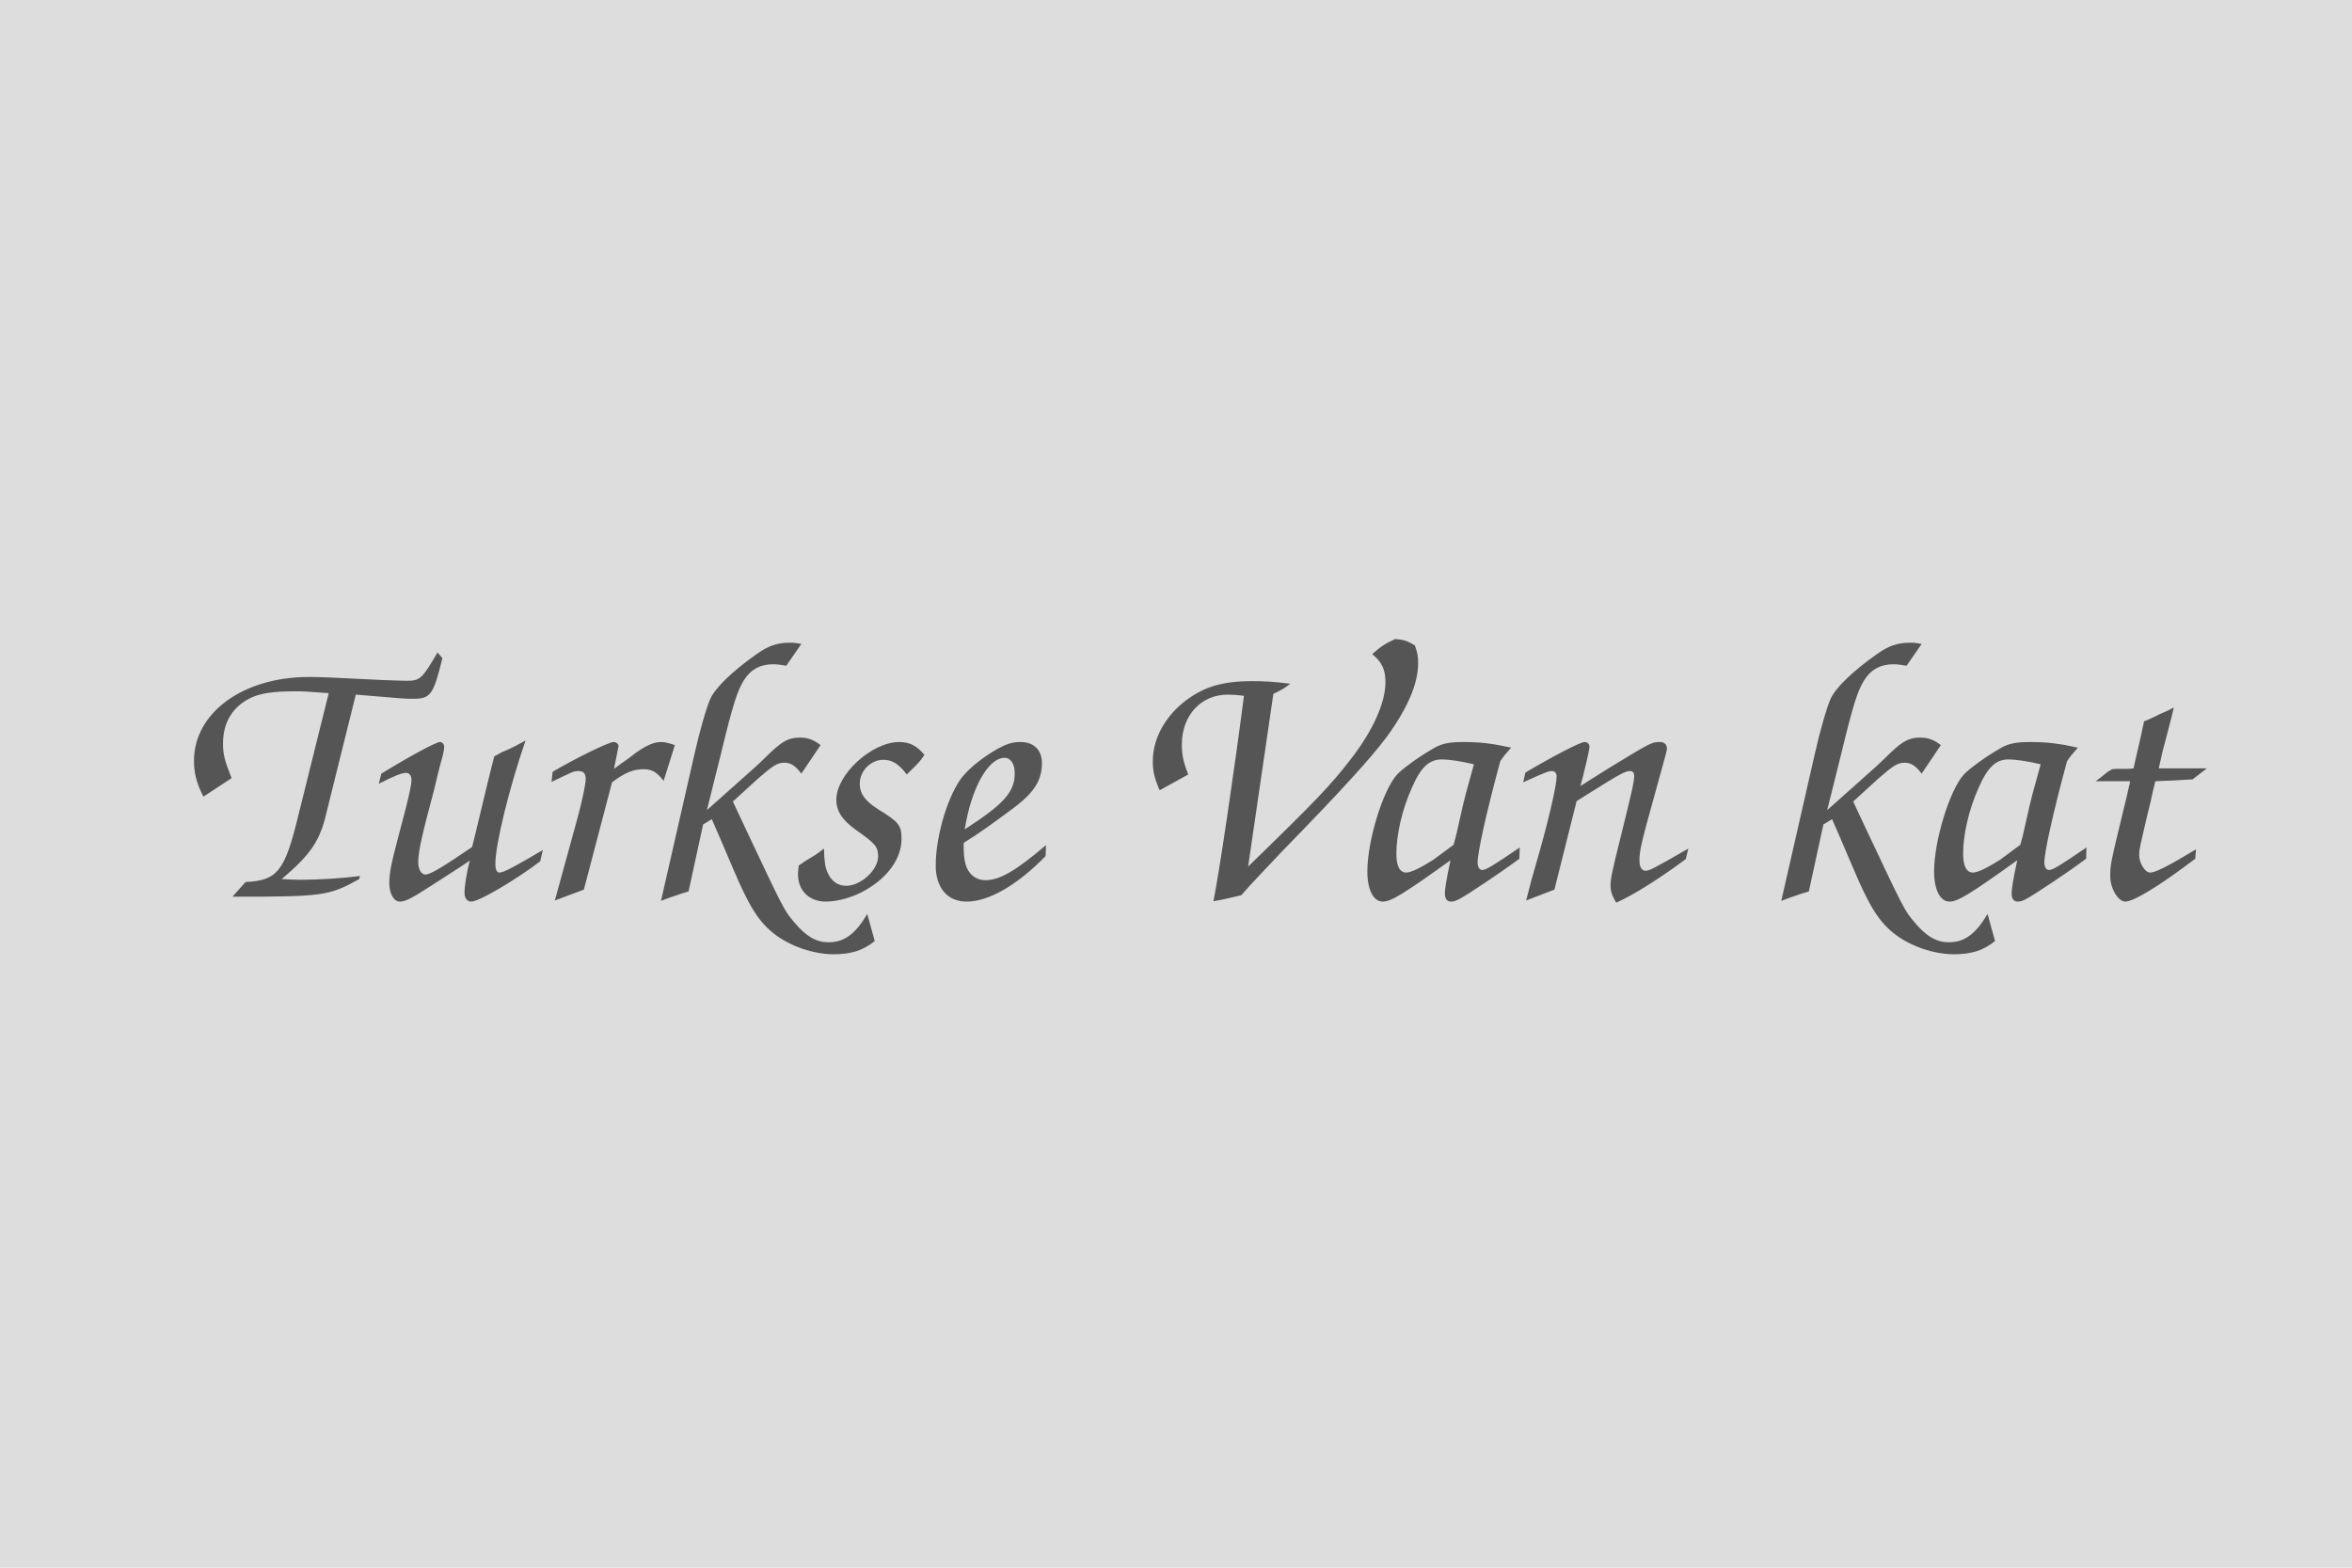
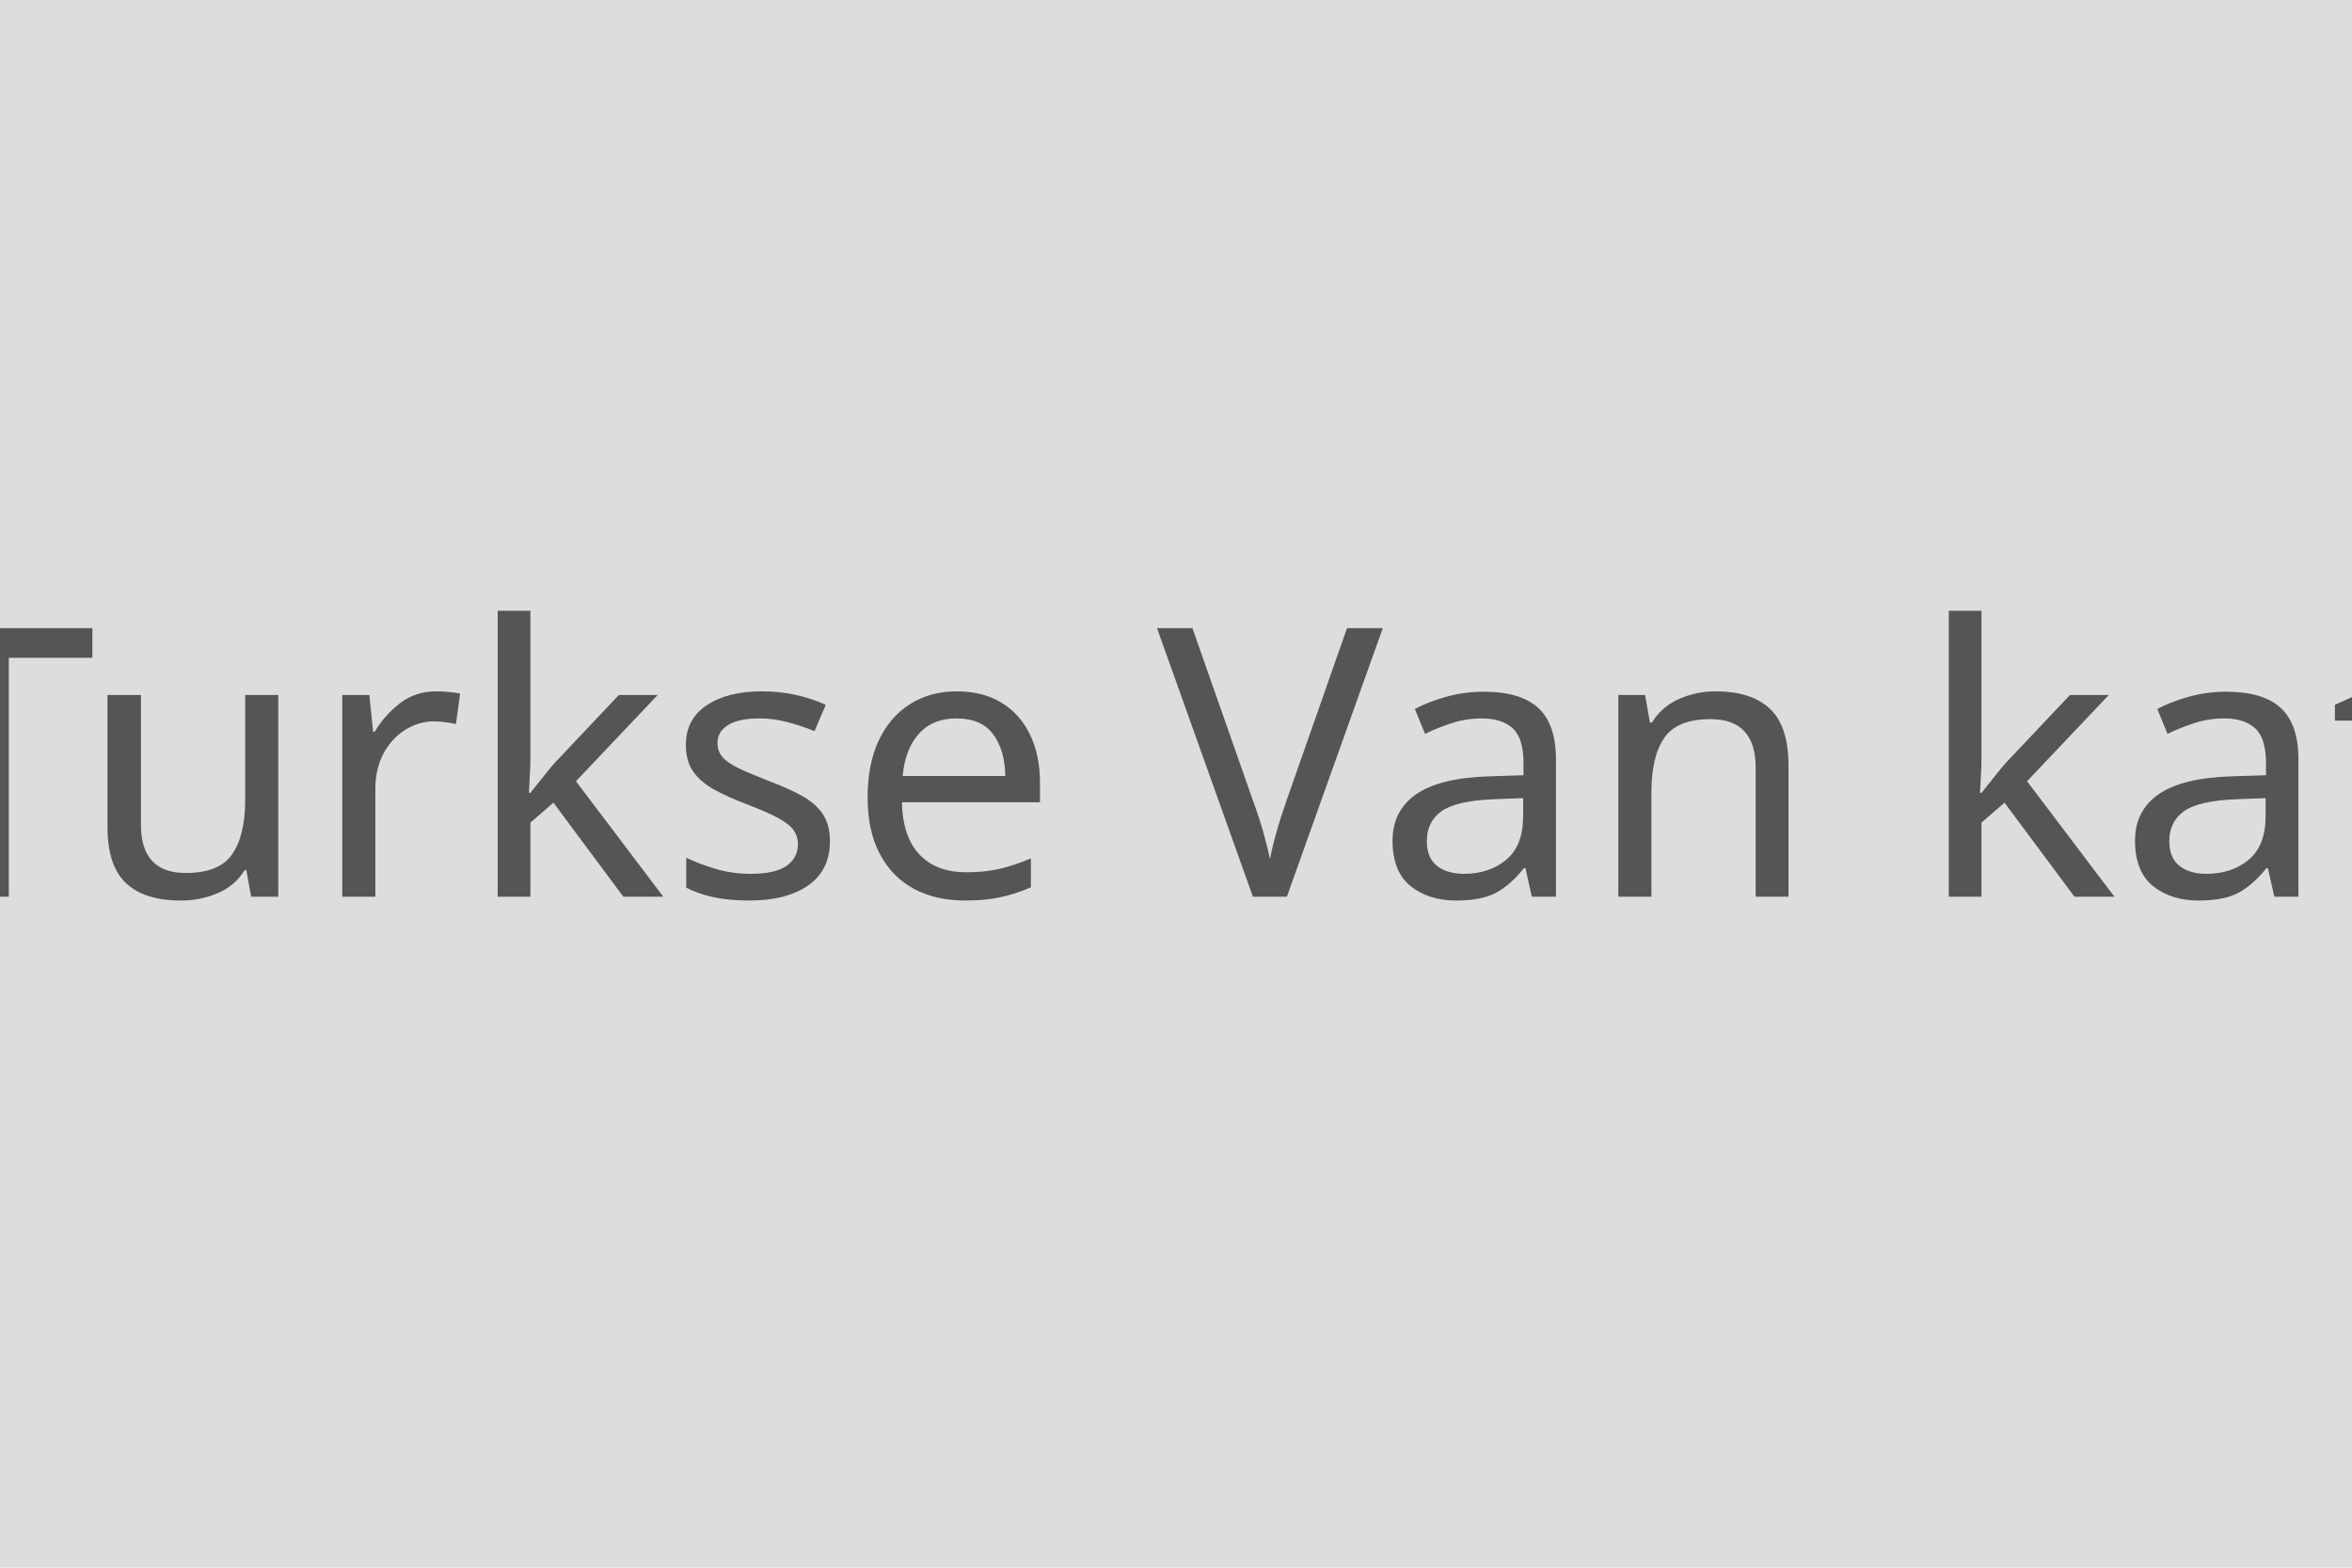
<svg xmlns="http://www.w3.org/2000/svg" width="300" height="200" viewBox="0 0 300 200">
  <rect width="100%" height="100%" fill="#ddd" />
-   <text font-family="Comic Sans MS, Comic Sans, cursive" x="50%" y="50%" text-anchor="middle" fill="#555" font-size="48" dy=".3em">Turkse Van kat</text>
+   <text font-family="Comic Sans MS, Comic Sans, sans-serif" x="50%" y="50%" text-anchor="middle" fill="#555" font-size="48" dy=".3em">Turkse Van kat</text>
</svg>
